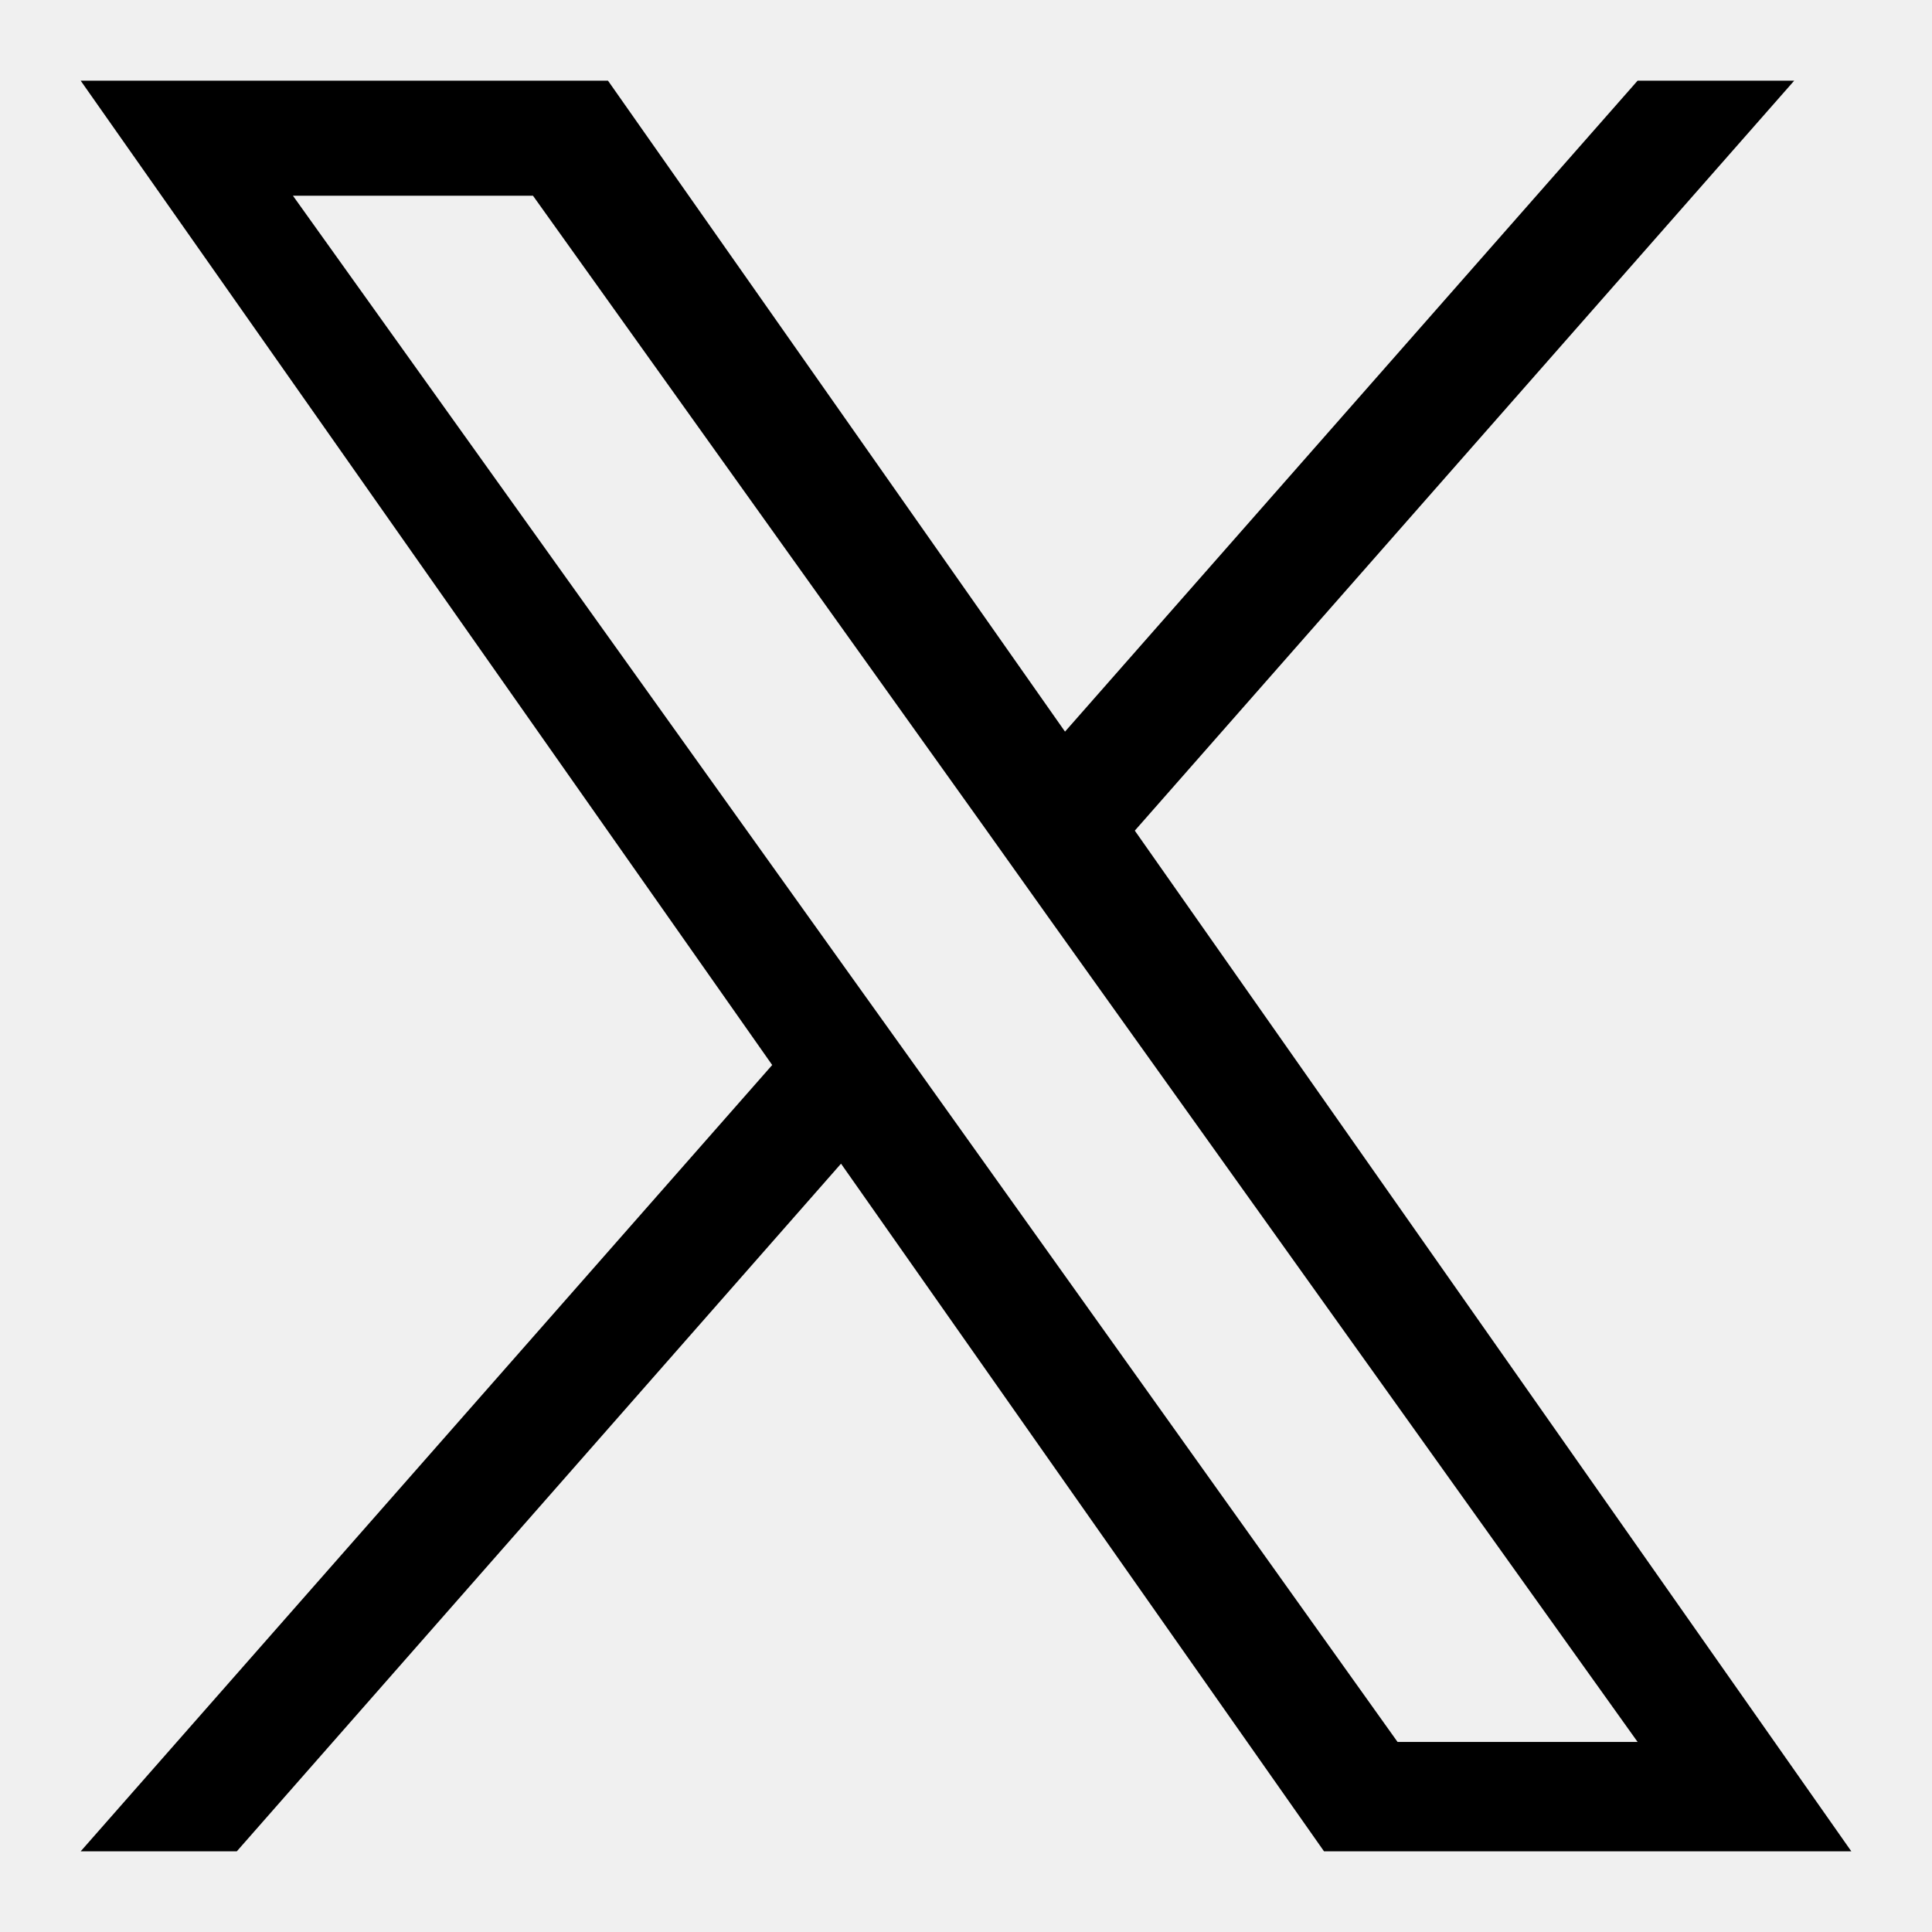
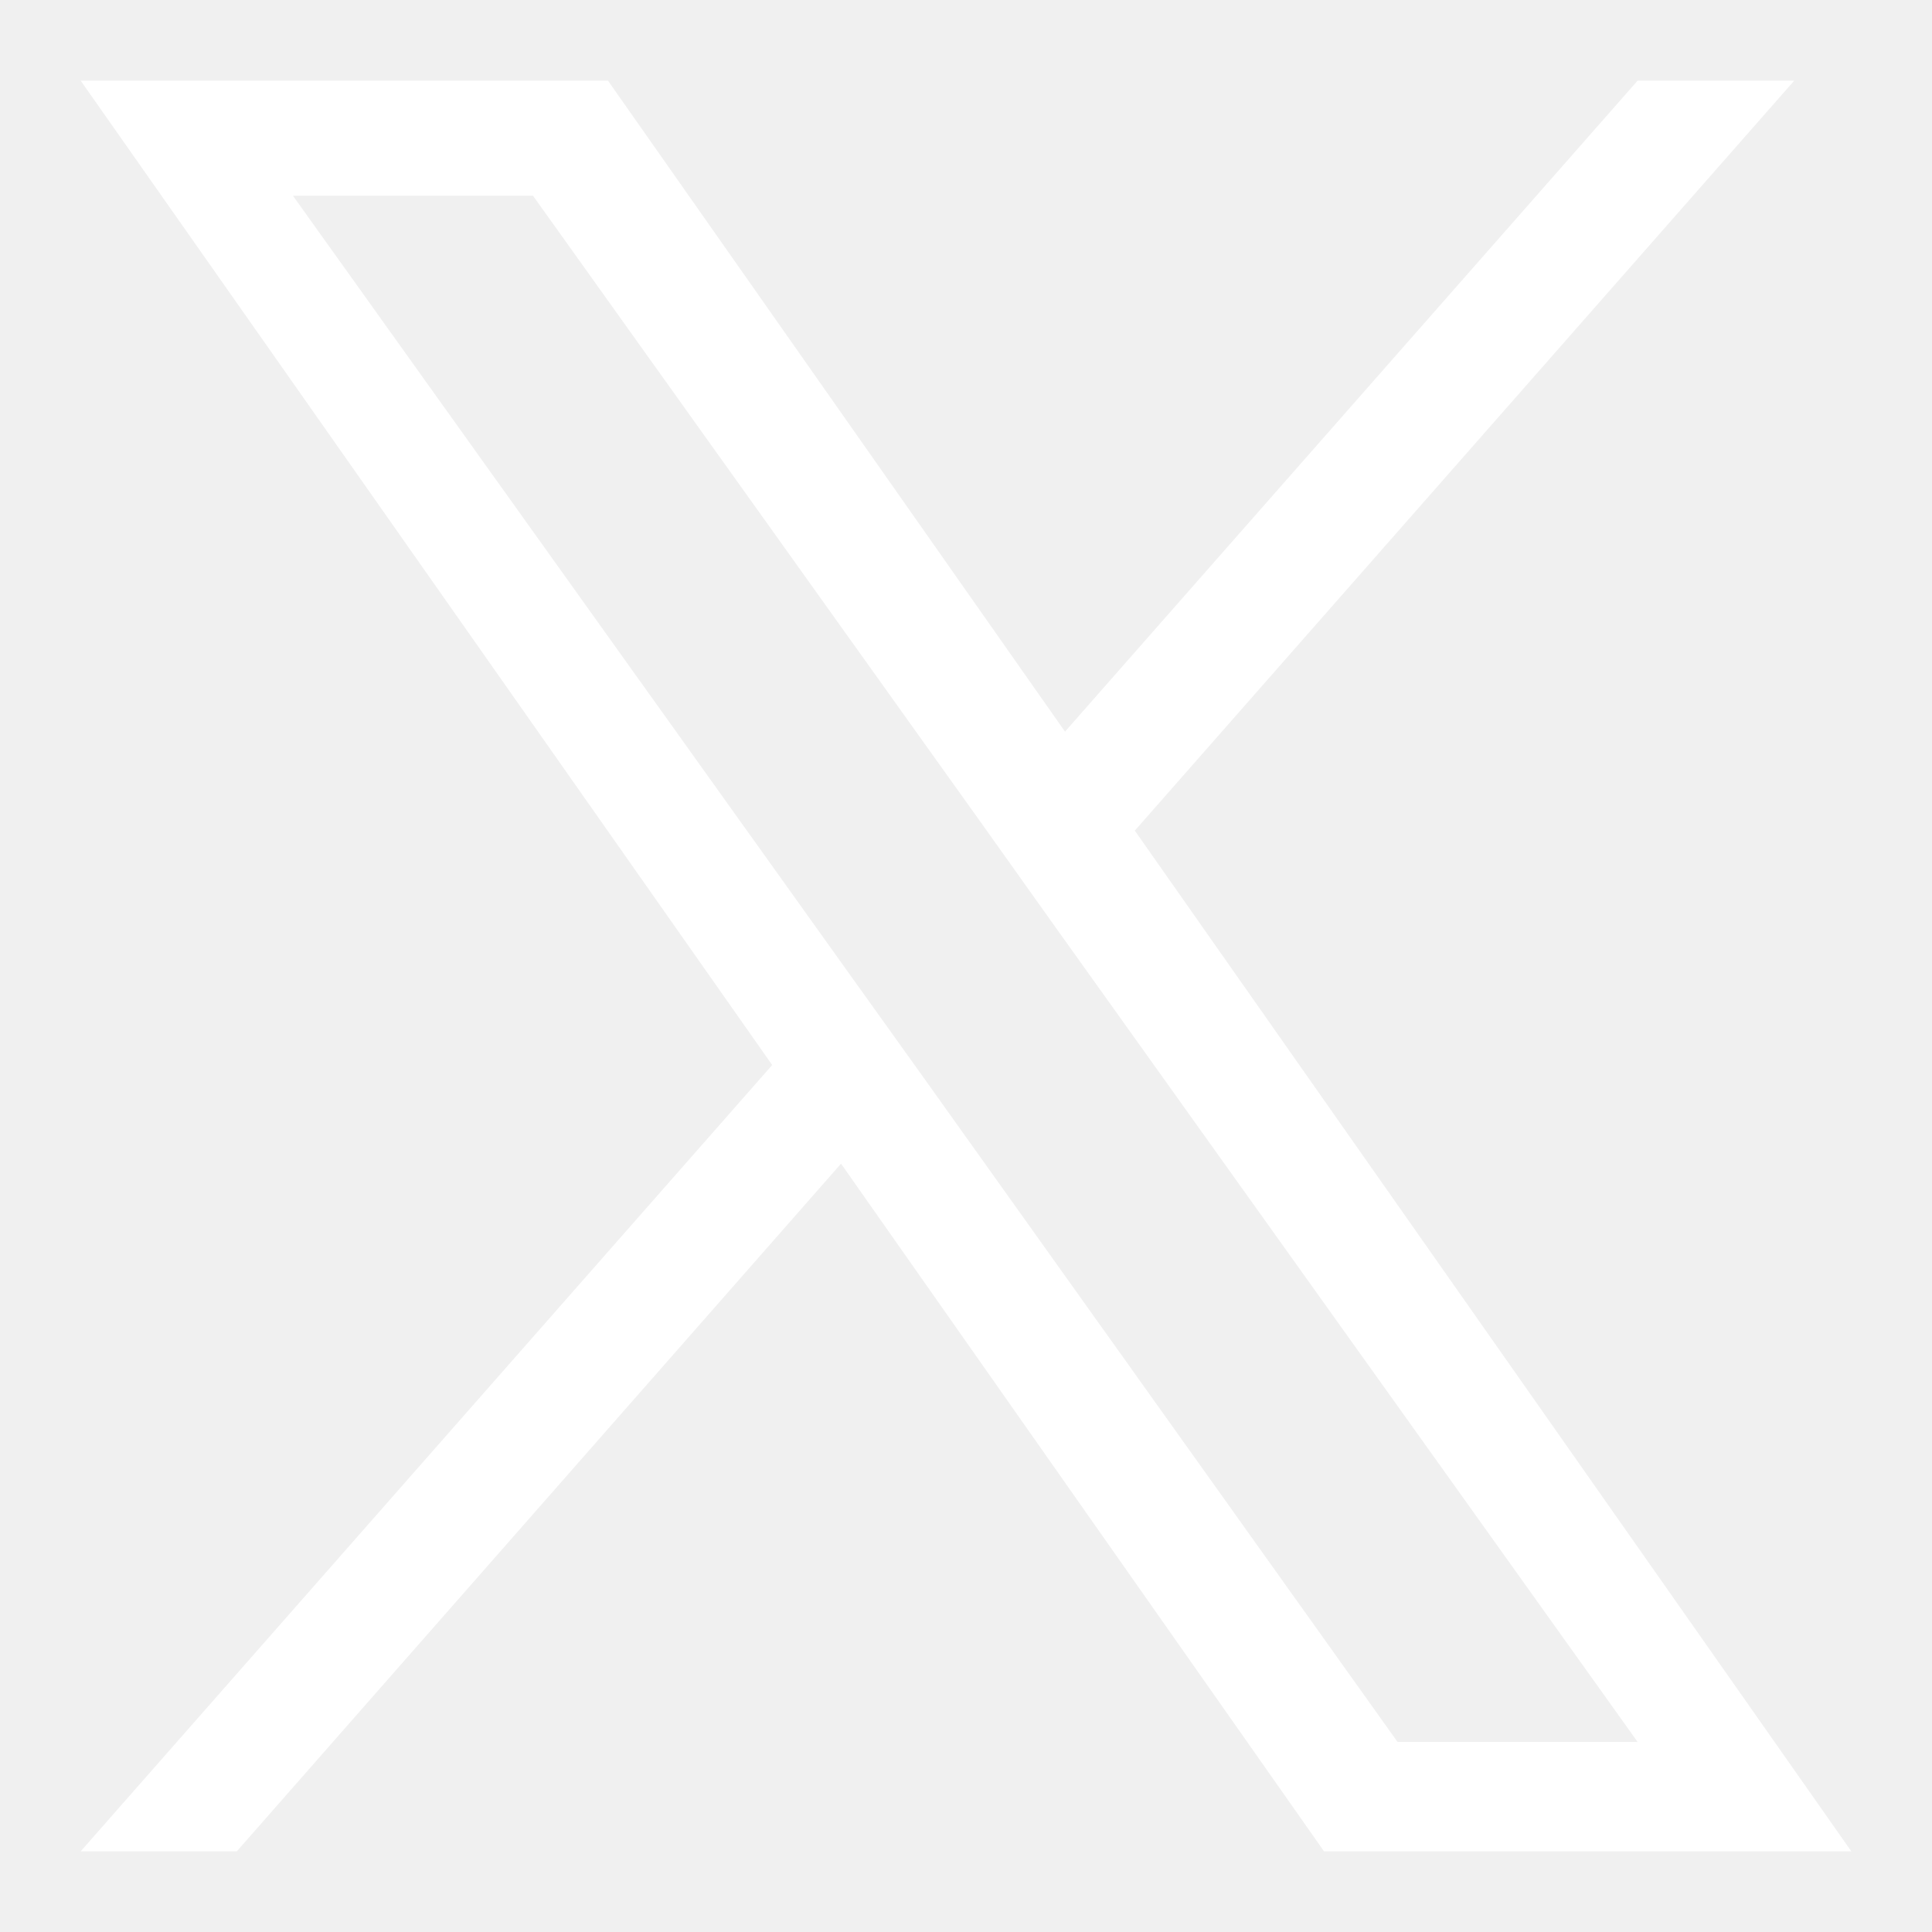
- <svg xmlns="http://www.w3.org/2000/svg" width="16" height="16" viewBox="0 0 16 16">
+ <svg xmlns="http://www.w3.org/2000/svg" fill="#fff" width="16" height="16" viewBox="0 0 16 16">
  <path d="M 9.398 6.879 L 14.859 0.668 L 13.562 0.668 L 8.82 6.059 L 5.035 0.668 L 0.668 0.668 L 6.395 8.82 L 0.668 15.332 L 1.961 15.332 L 6.965 9.637 L 10.965 15.332 L 15.332 15.332 Z M 7.625 8.891 L 7.043 8.078 L 2.426 1.621 L 4.414 1.621 L 8.141 6.836 L 8.719 7.648 L 13.562 14.426 L 11.574 14.426 Z M 7.625 8.891" />
</svg>
